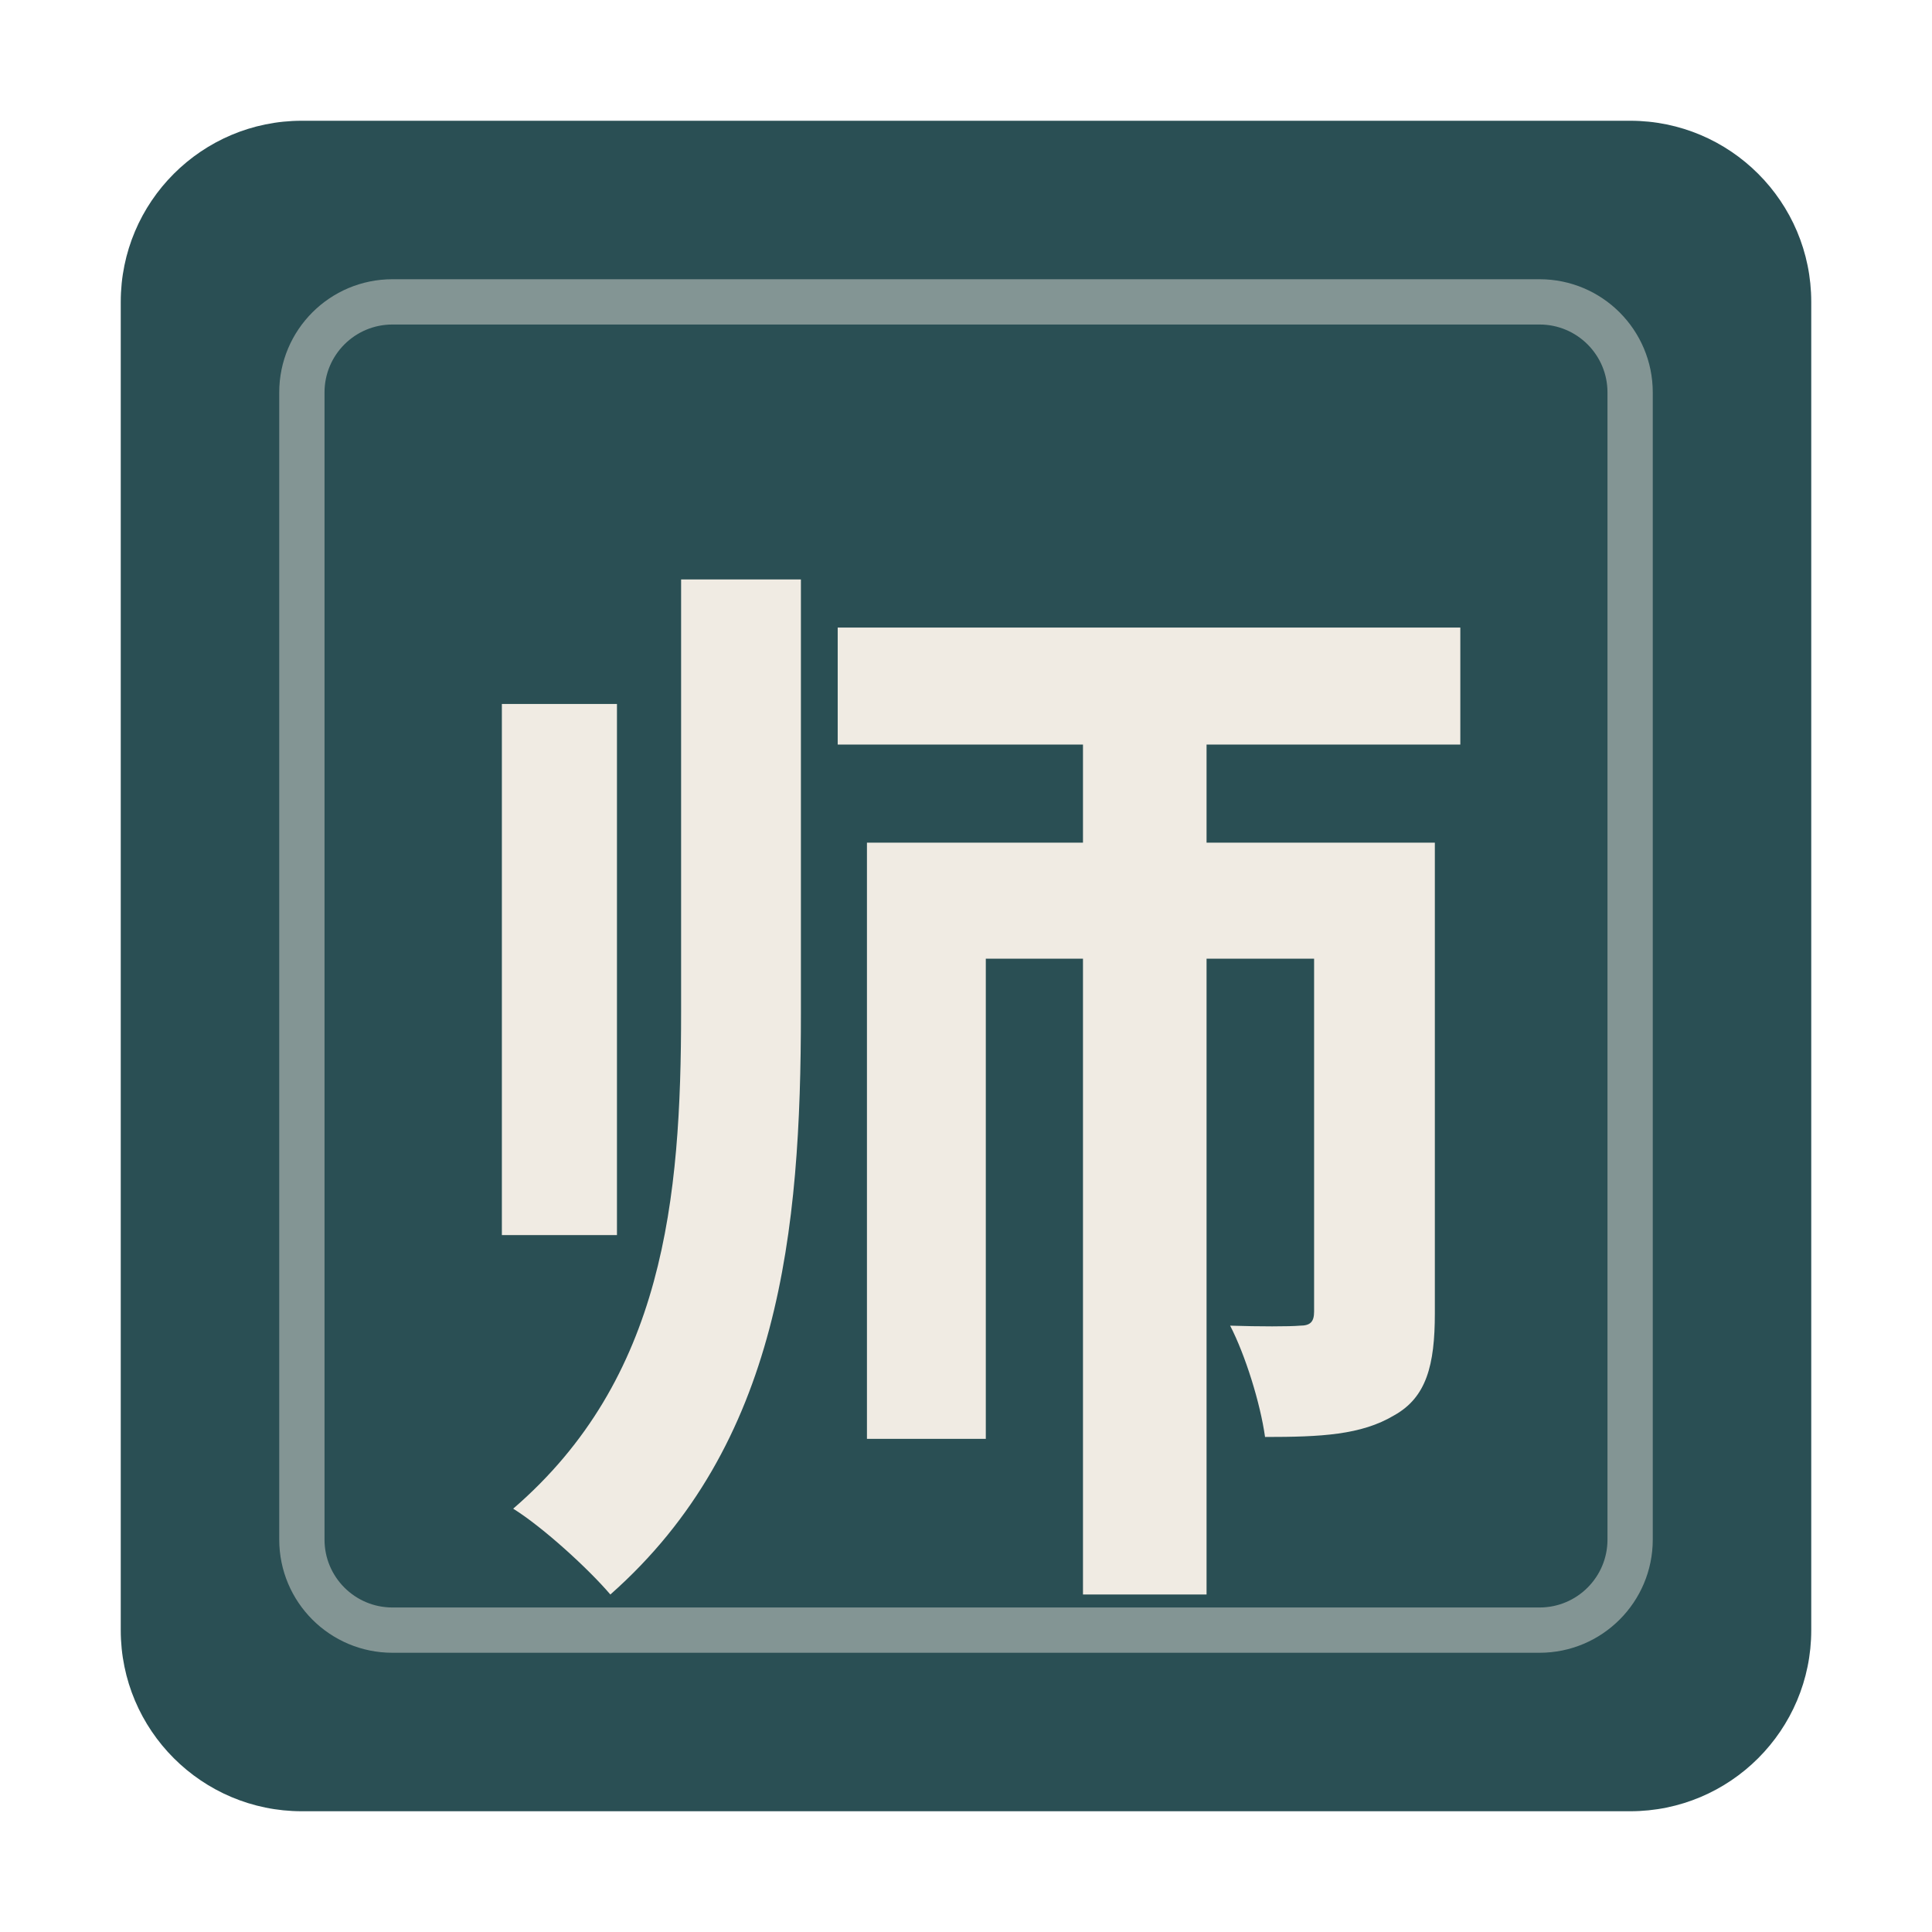
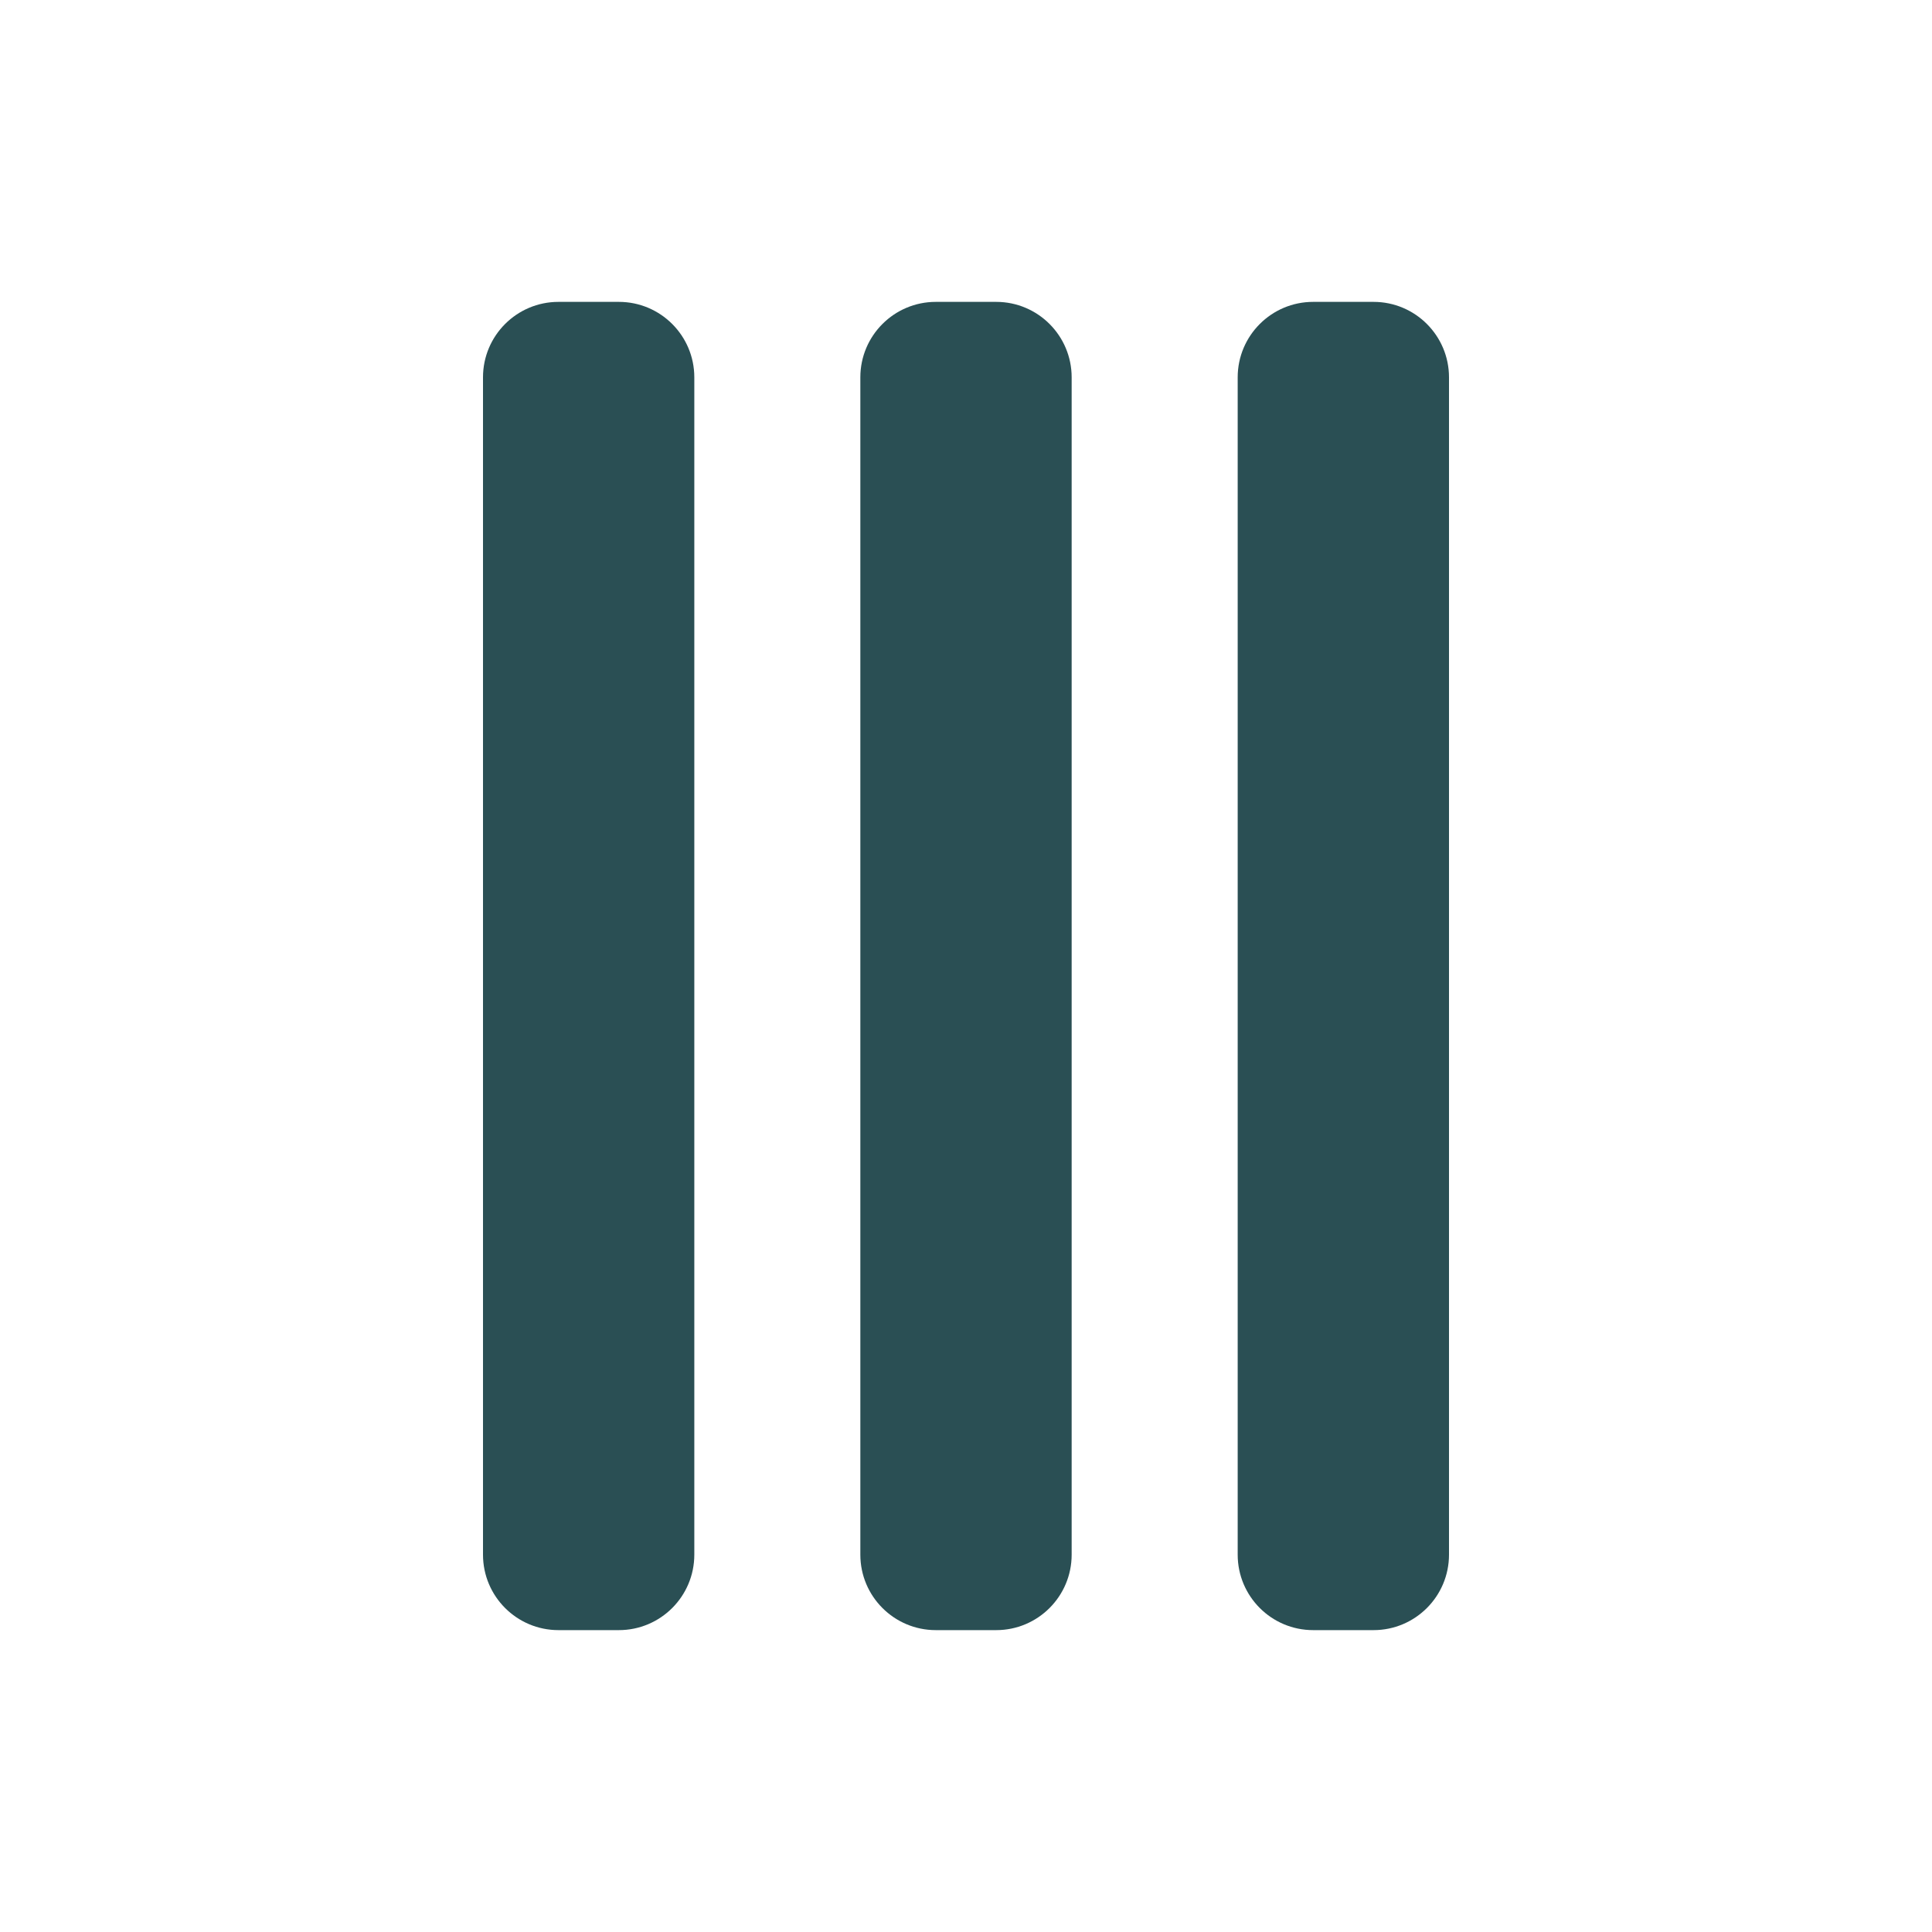
<svg xmlns="http://www.w3.org/2000/svg" viewBox="0 0 32 32" role="img" aria-label="师爷 Shiye">
-   <rect x="2" y="2" width="28" height="28" rx="3" fill="#2a4f54" />
-   <rect x="5" y="5" width="22" height="22" rx="1.5" fill="none" stroke="#f0ebe3" stroke-width="0.75" opacity="0.45" />
-   <text x="16" y="17" text-anchor="middle" dominant-baseline="central" font-family="'Songti SC', 'Noto Serif SC', 'STSong', 'SimSun', serif" font-size="18" font-weight="700" fill="#f0ebe3">师</text>
+   <rect x="8" y="5" width="3.5" height="22" rx="1.25" fill="#2a4f54" />
+   <rect x="14.25" y="5" width="3.5" height="22" rx="1.25" fill="#2a4f54" />
+   <rect x="20.5" y="5" width="3.5" height="22" rx="1.25" fill="#2a4f54" />
</svg>
